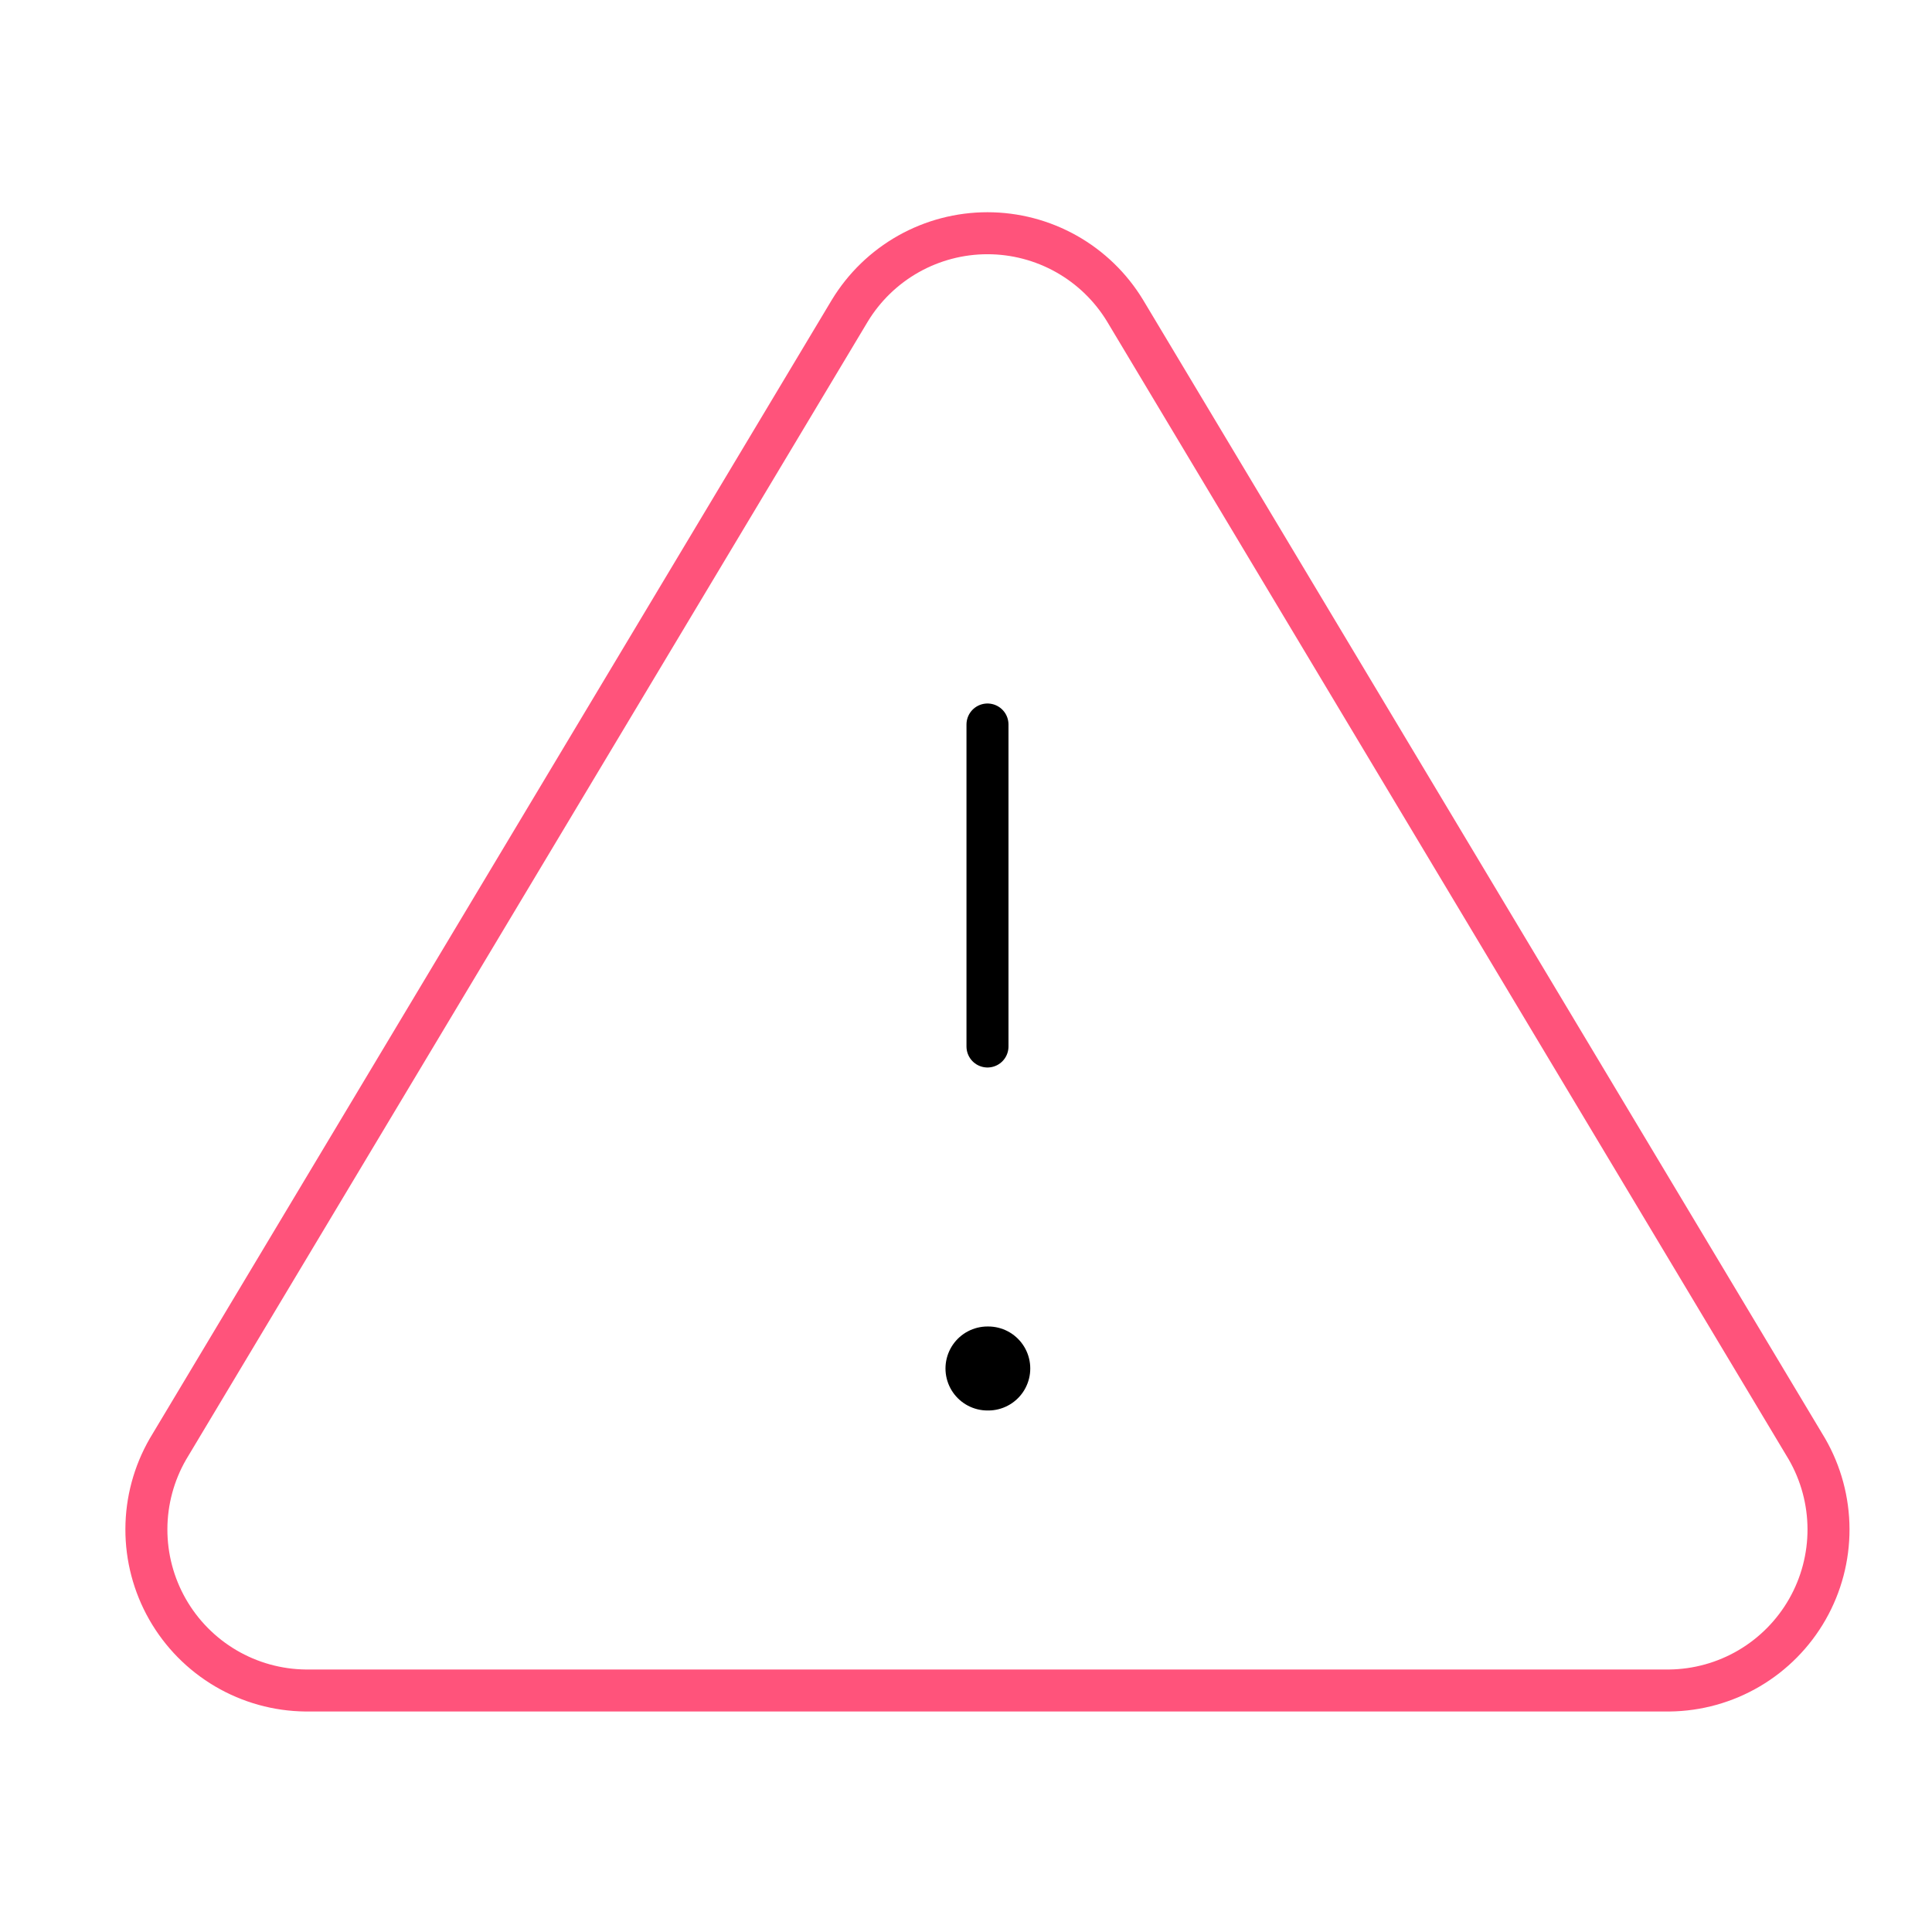
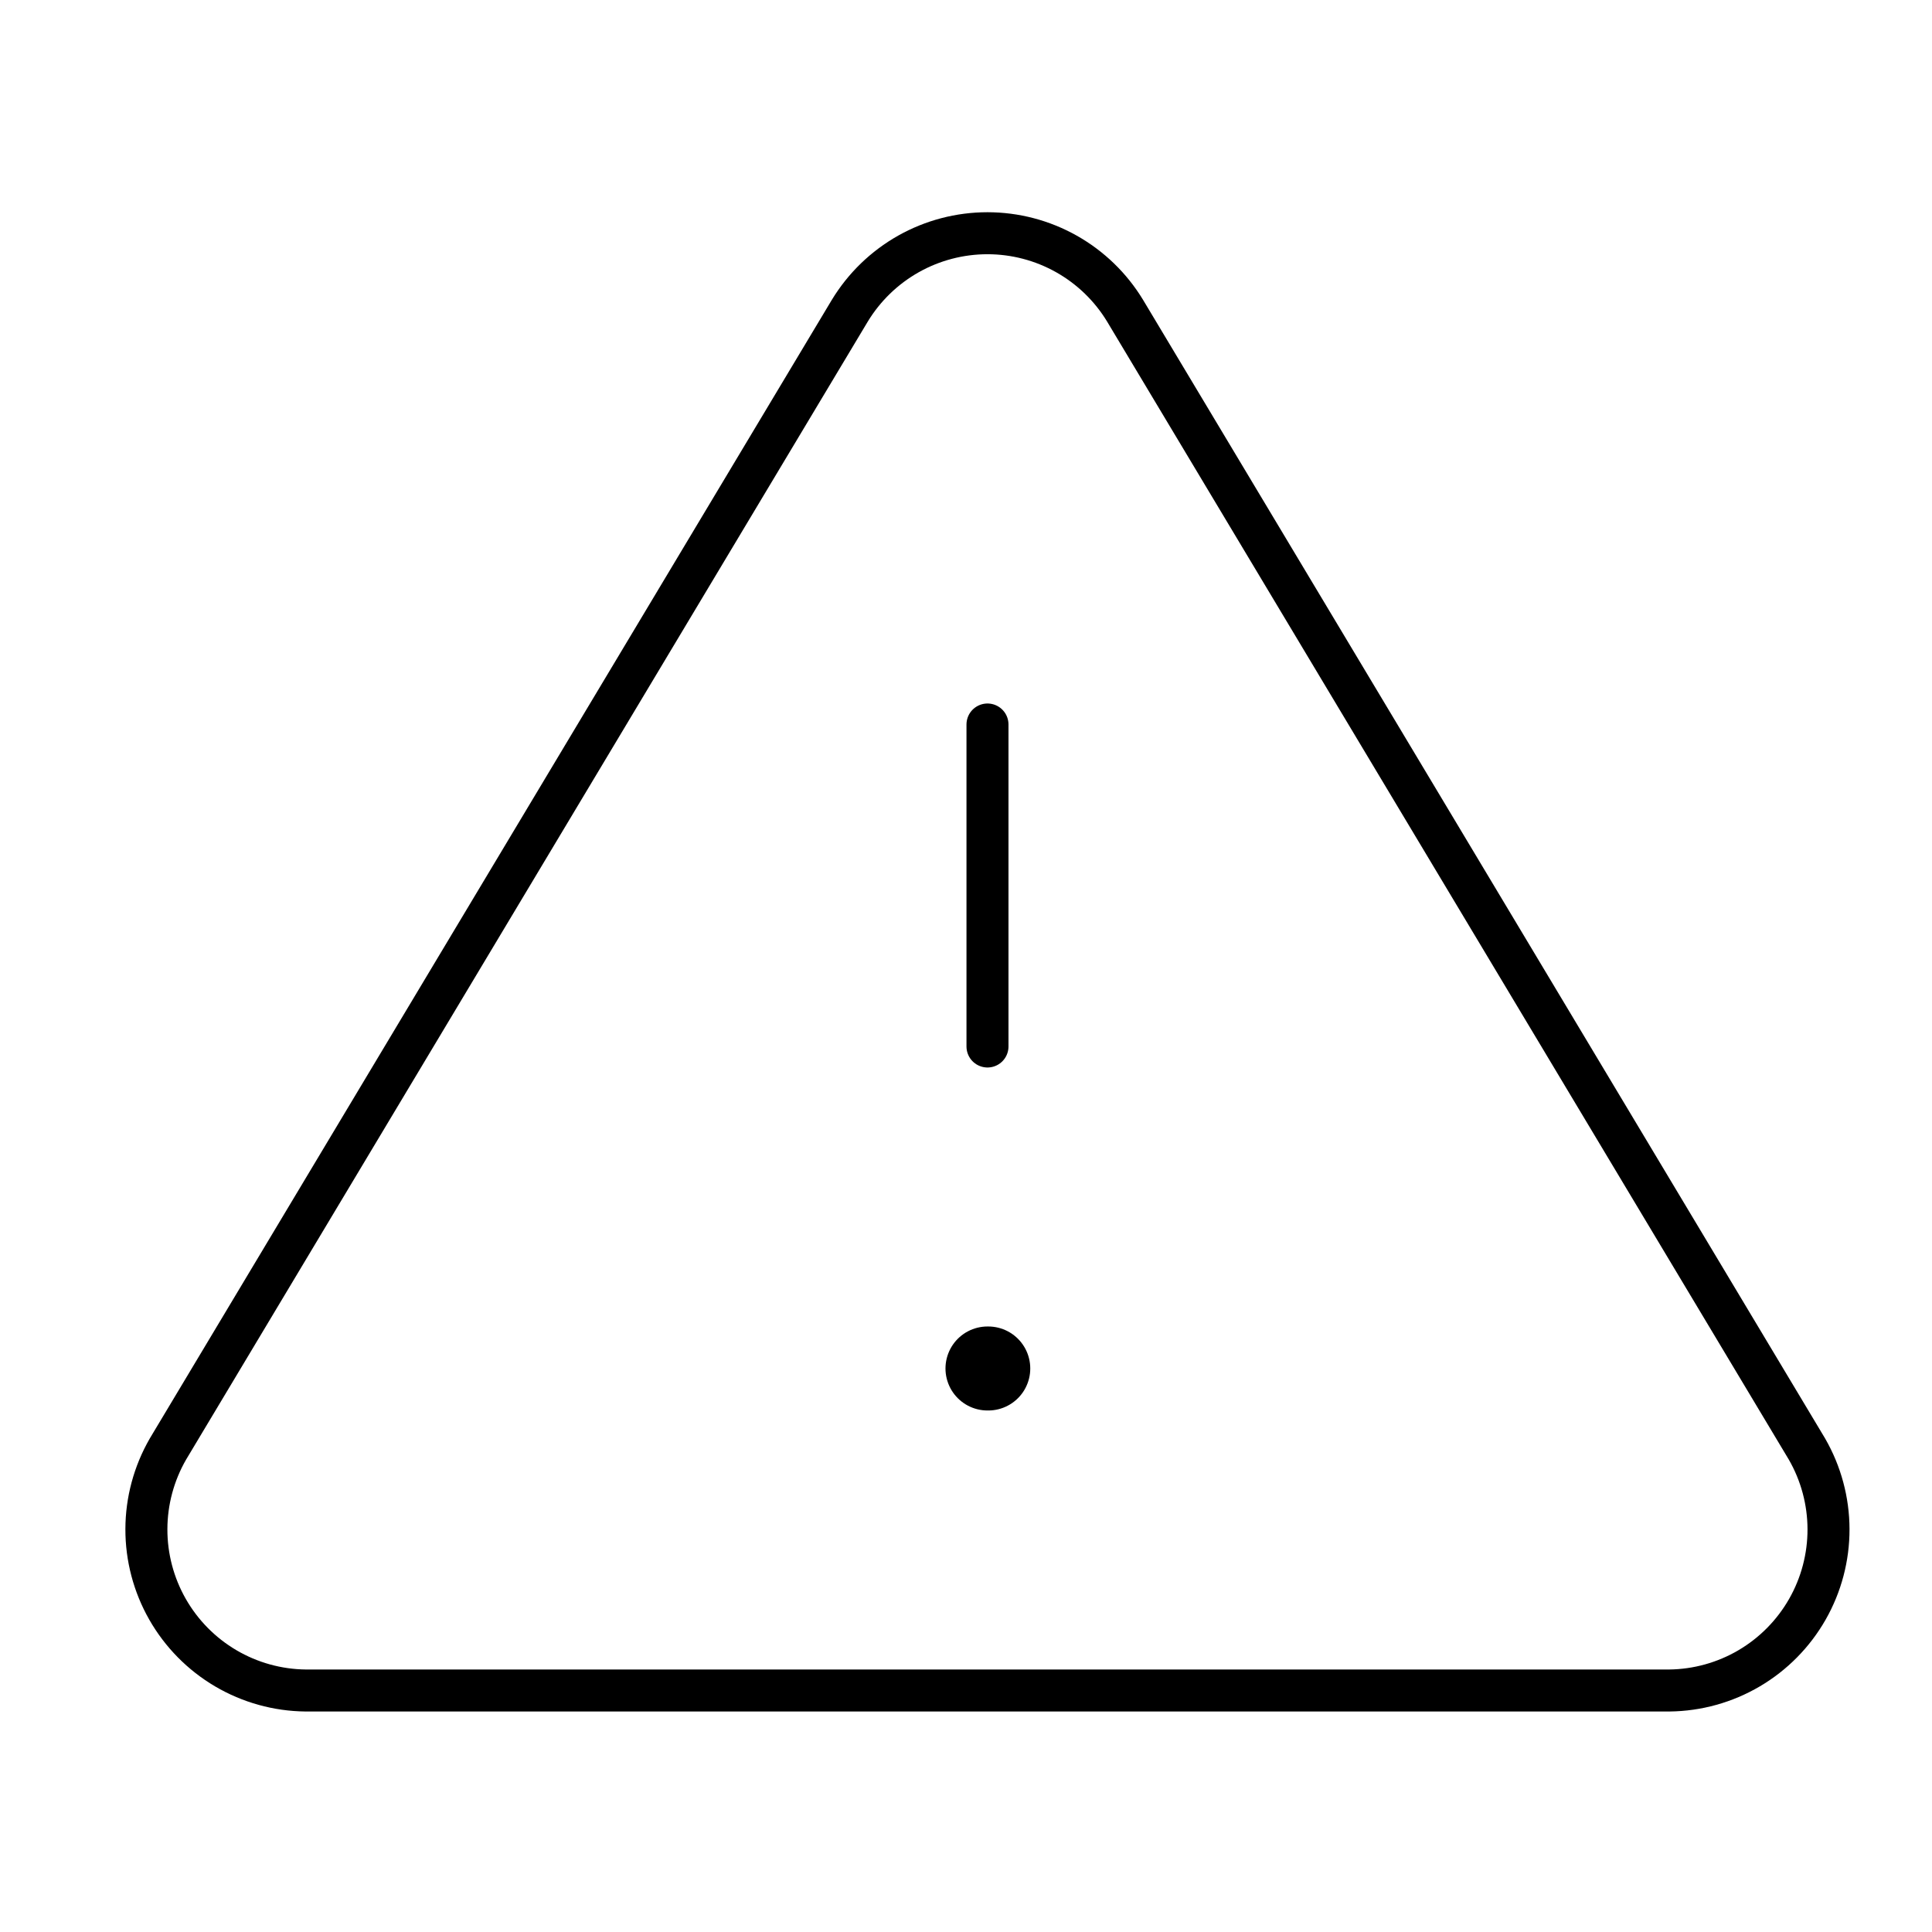
<svg xmlns="http://www.w3.org/2000/svg" width="92" height="92" viewBox="0 0 92 92" fill="none">
-   <path d="M40.466 14.797L7.998 69C7.329 70.16 6.974 71.474 6.971 72.813C6.967 74.151 7.314 75.468 7.977 76.631C8.64 77.794 9.596 78.763 10.749 79.442C11.903 80.121 13.214 80.486 14.553 80.5H79.49C80.828 80.486 82.14 80.121 83.294 79.442C84.447 78.763 85.403 77.794 86.066 76.631C86.729 75.468 87.076 74.151 87.072 72.813C87.068 71.474 86.714 70.16 86.045 69L53.576 14.797C52.893 13.67 51.931 12.739 50.783 12.092C49.635 11.446 48.339 11.106 47.021 11.106C45.704 11.106 44.408 11.446 43.26 12.092C42.112 12.739 41.15 13.67 40.466 14.797V14.797Z" stroke="#FF537B" stroke-width="2" stroke-linecap="round" stroke-linejoin="round" />
+   <path d="M40.466 14.797L7.998 69C7.329 70.16 6.974 71.474 6.971 72.813C6.967 74.151 7.314 75.468 7.977 76.631C8.64 77.794 9.596 78.763 10.749 79.442C11.903 80.121 13.214 80.486 14.553 80.5H79.49C80.828 80.486 82.14 80.121 83.294 79.442C84.447 78.763 85.403 77.794 86.066 76.631C86.729 75.468 87.076 74.151 87.072 72.813C87.068 71.474 86.714 70.16 86.045 69L53.576 14.797C52.893 13.67 51.931 12.739 50.783 12.092C49.635 11.446 48.339 11.106 47.021 11.106C45.704 11.106 44.408 11.446 43.26 12.092C42.112 12.739 41.15 13.67 40.466 14.797V14.797Z" stroke="currentColor" stroke-width="2" stroke-linecap="round" stroke-linejoin="round" />
  <path d="M47.023 34.5V49.833" stroke="currentColor" stroke-width="2" stroke-linecap="round" stroke-linejoin="round" />
  <path d="M47.023 65.166H47.06" stroke="currentColor" stroke-width="4" stroke-linecap="round" stroke-linejoin="round" />
</svg>
